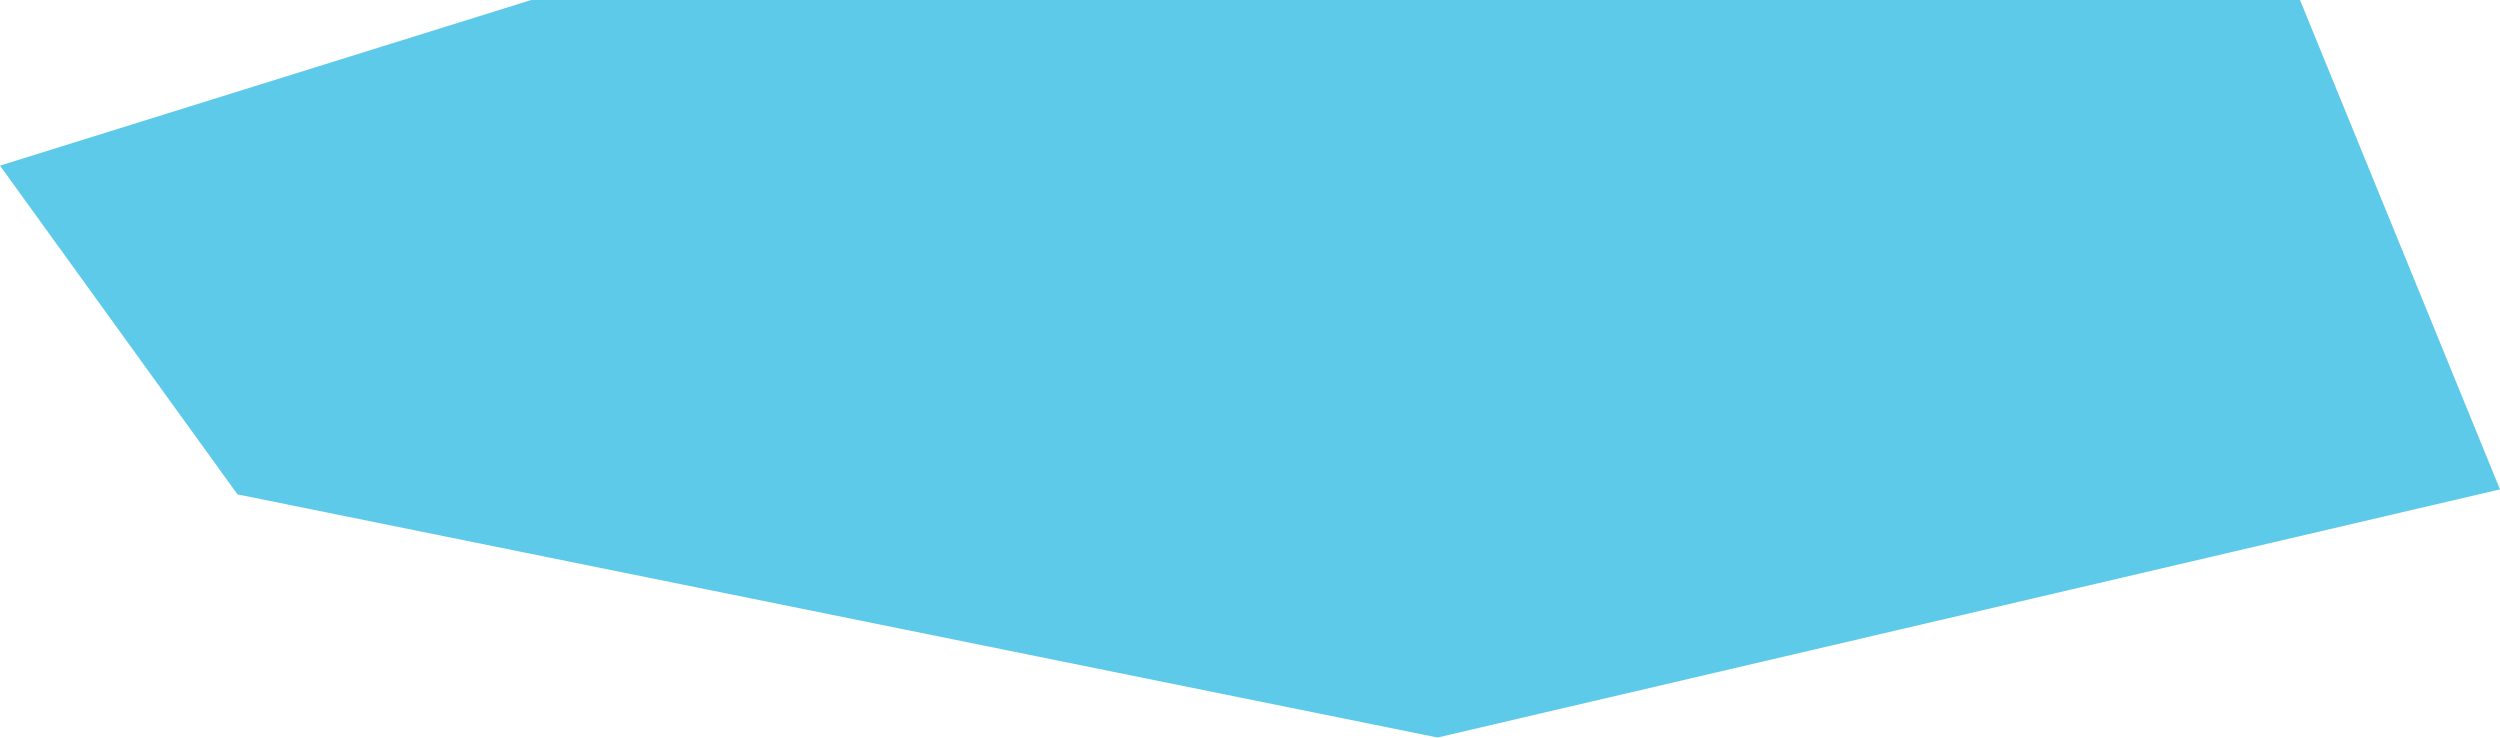
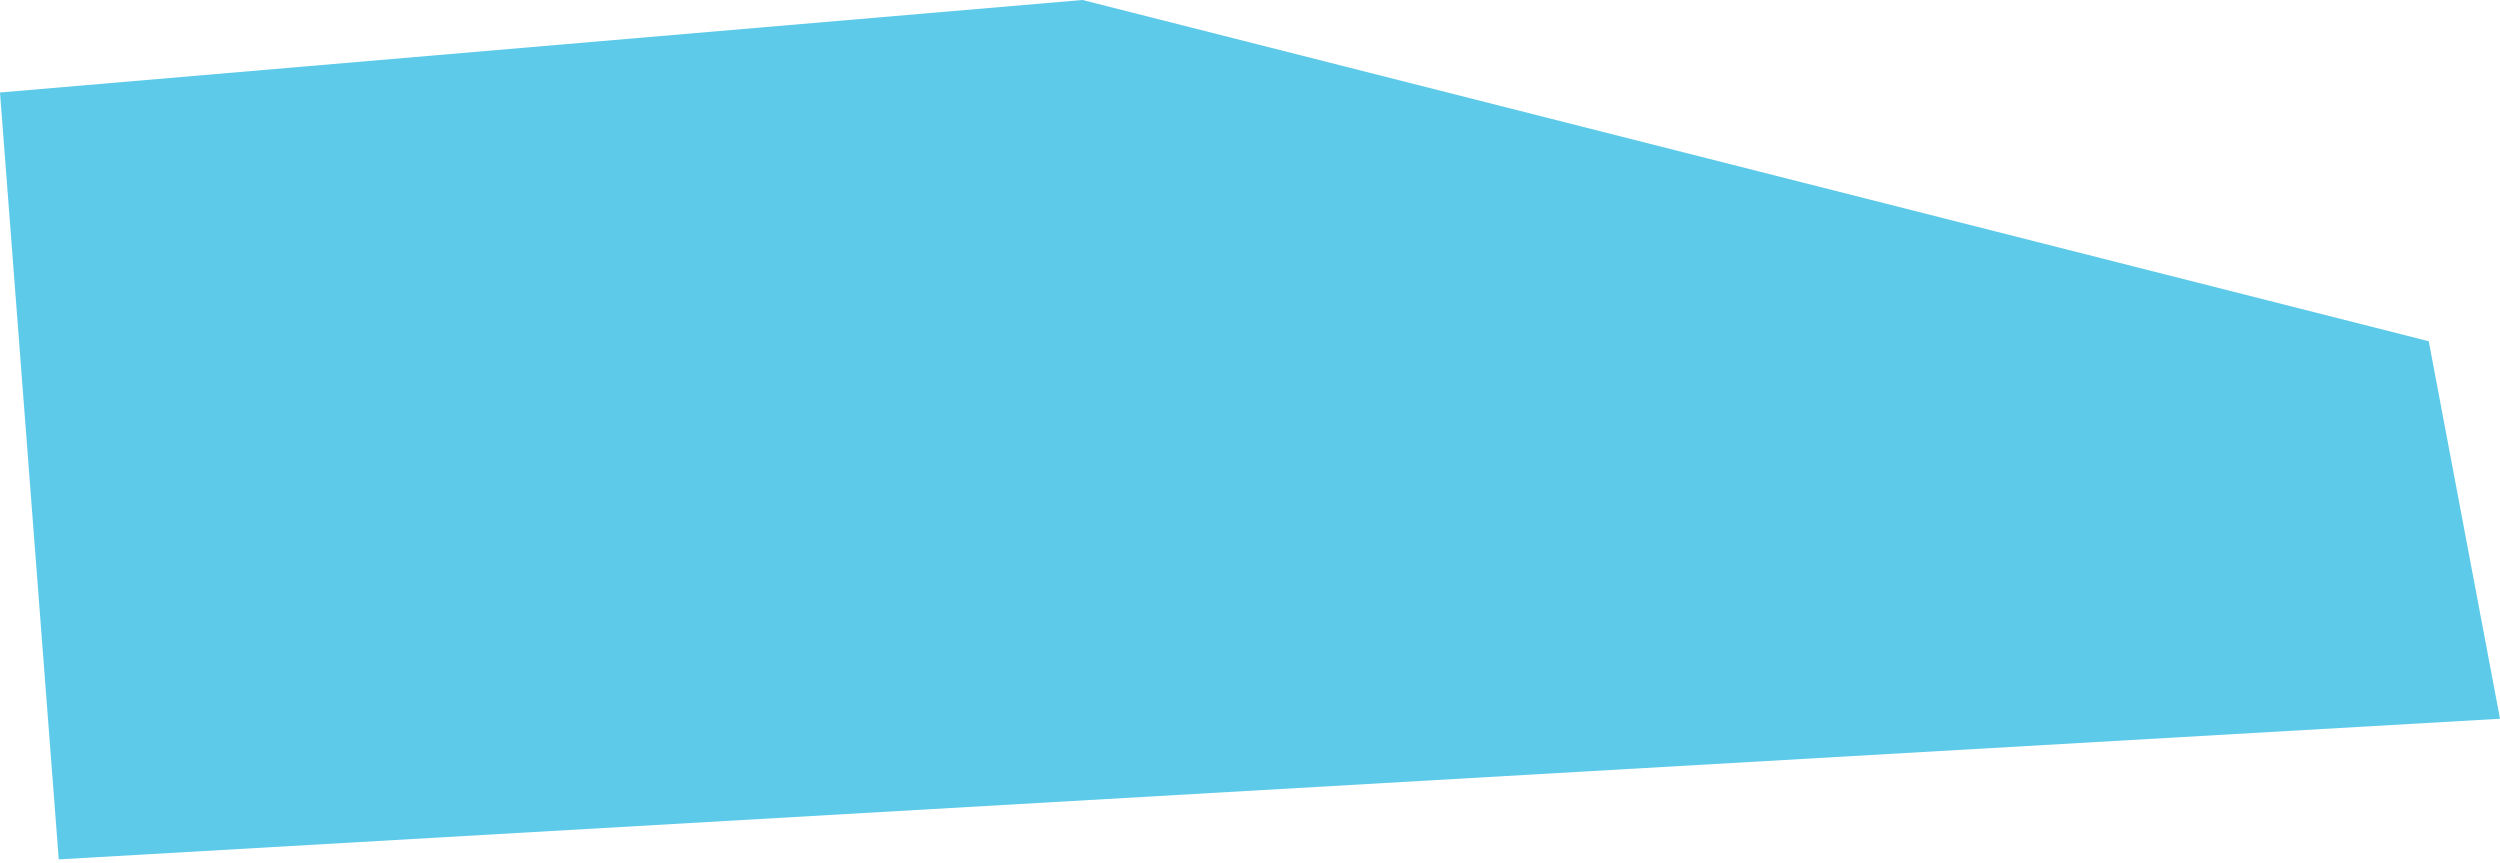
- <svg xmlns="http://www.w3.org/2000/svg" version="1.1" id="Layer_1" x="0px" y="0px" viewBox="0 0 400 118" style="enable-background:new 0 0 400 118;" xml:space="preserve">
+ <svg xmlns="http://www.w3.org/2000/svg" version="1.1" id="Layer_1" x="0px" y="0px" viewBox="0 0 400 138" style="enable-background:new 0 0 400 138;" xml:space="preserve">
  <style type="text/css">
	.st0{fill:#5CCAE8;}
</style>
-   <g id="Layer_2_1_">
-     <g id="Layer_1-2">
-       <polygon class="st0" points="368,0 85,0 0,26.5 38,79.1 230,118 400,78.3   " />
-     </g>
-   </g>
+   <polygon class="st0" points="173.2,0 0,14.8 9.4,137.5 400,115 388.6,54.6 " />
</svg>
